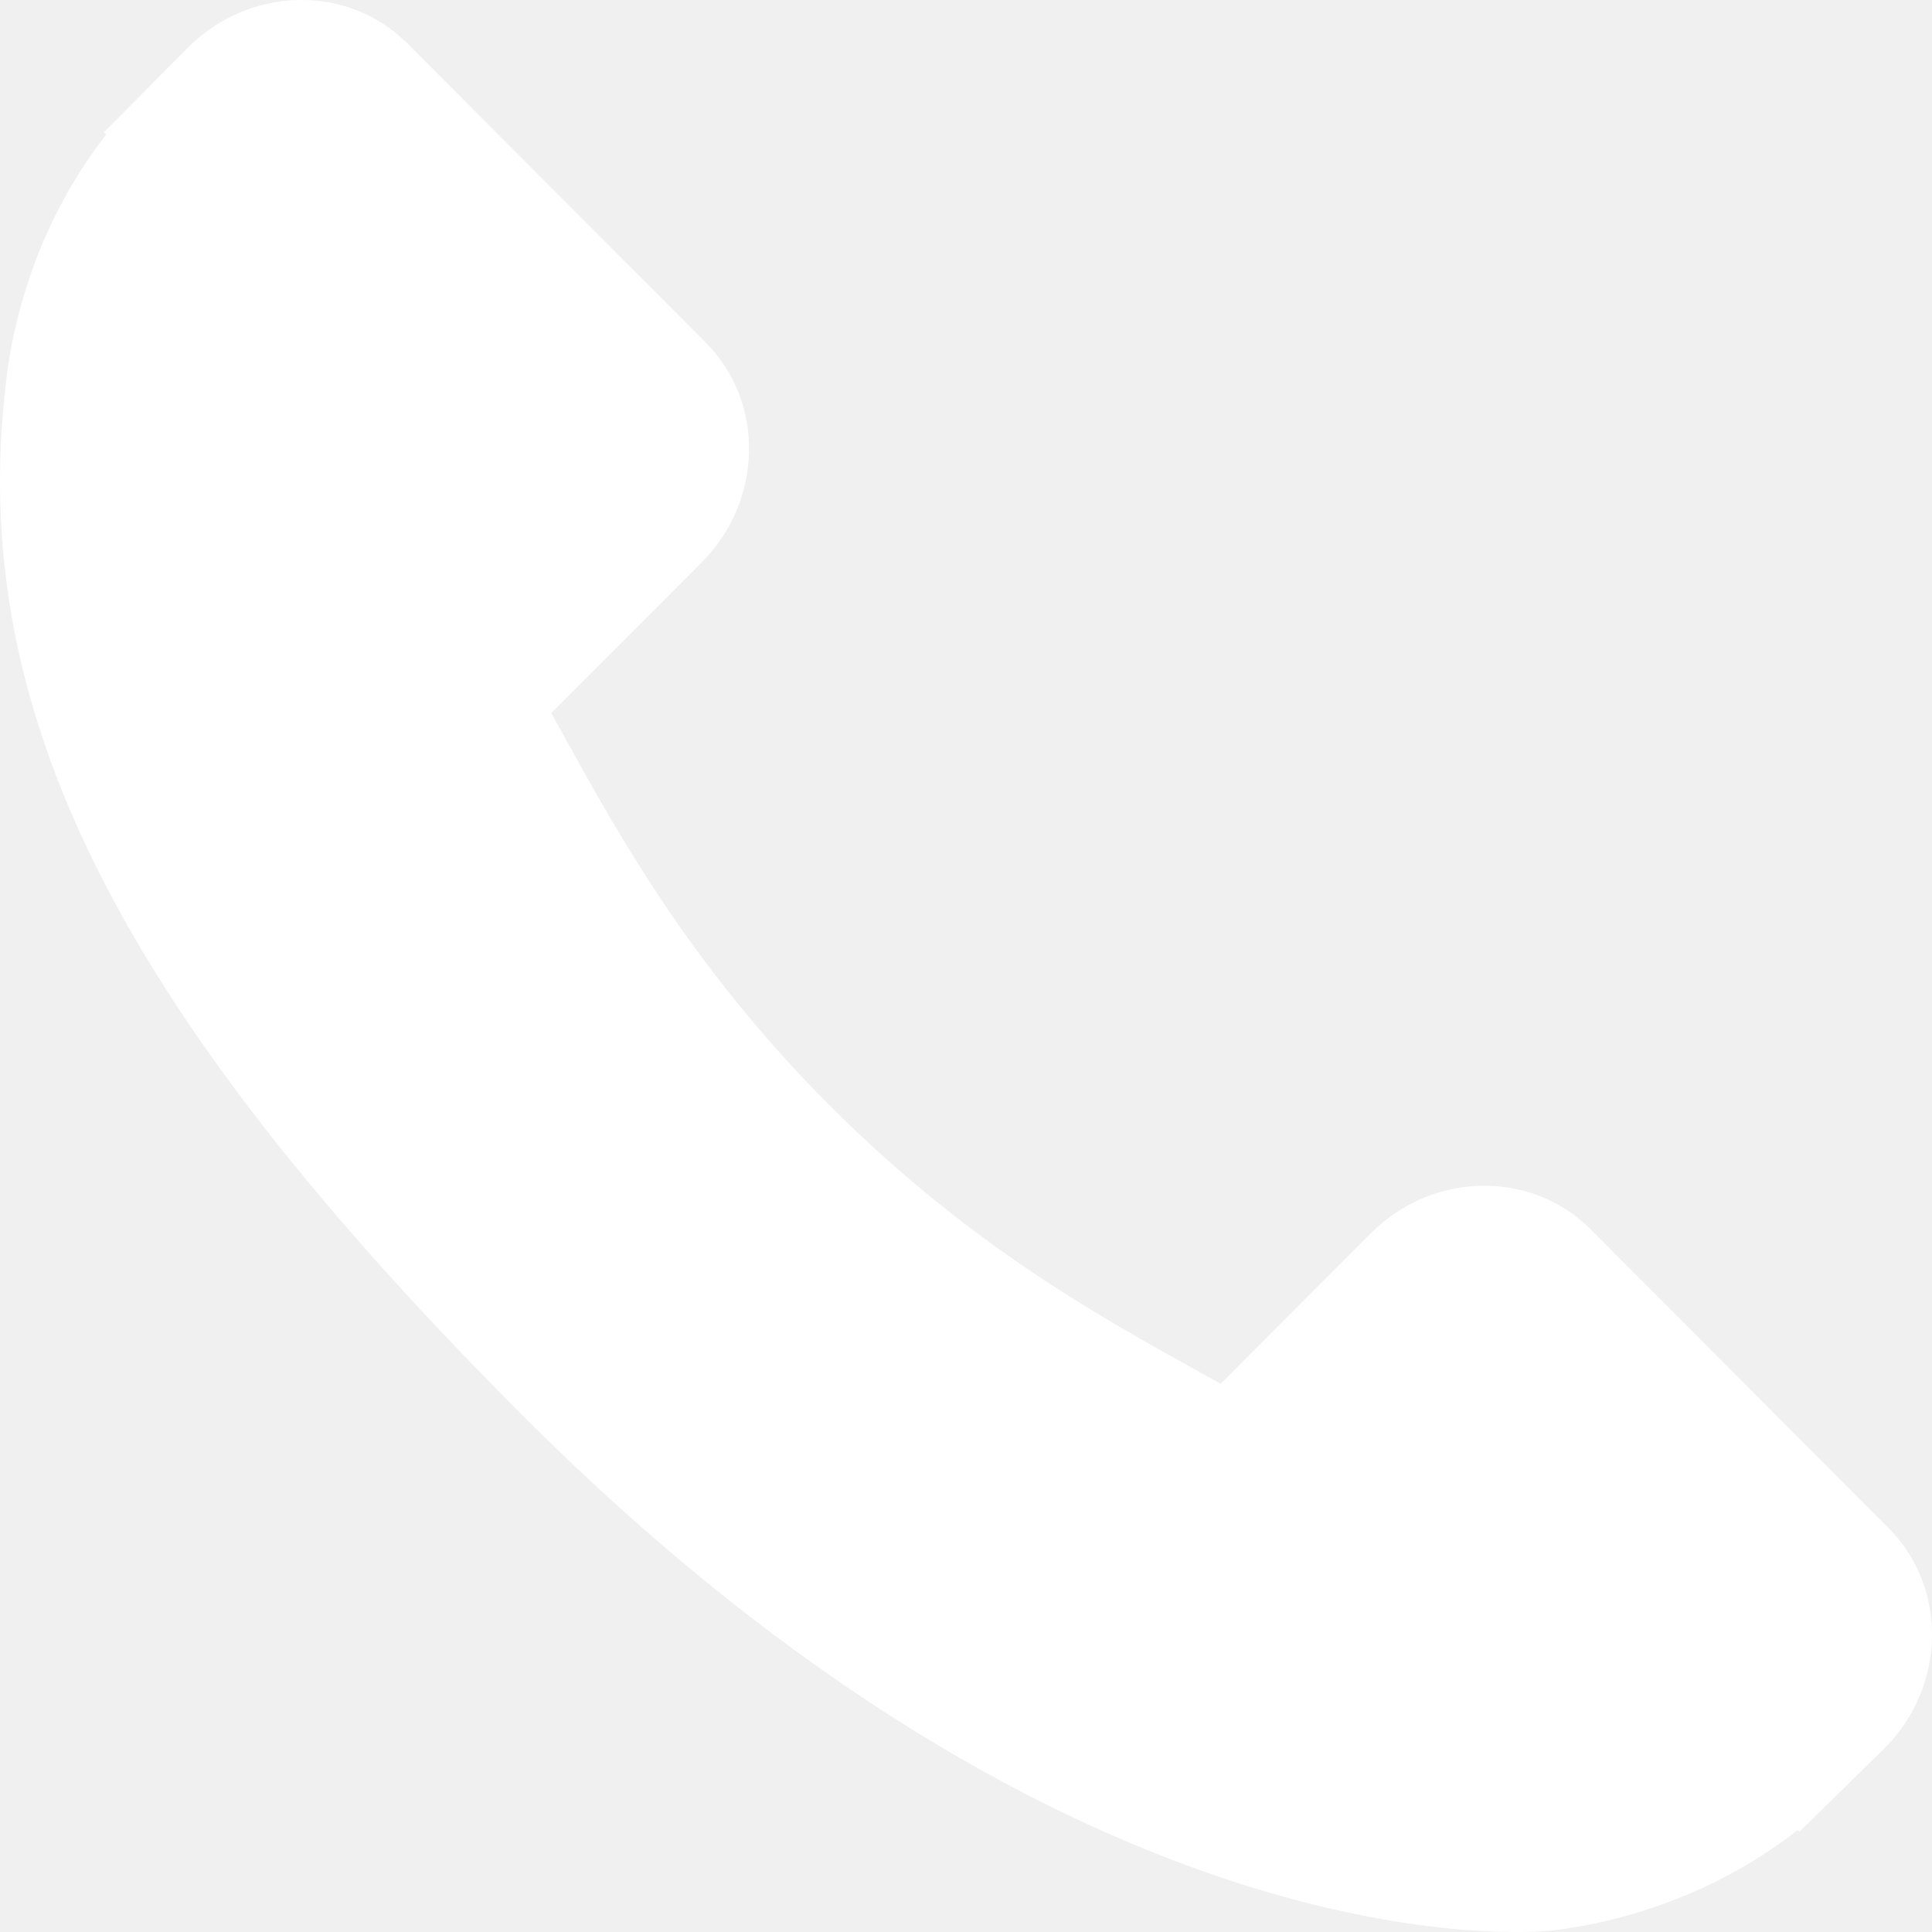
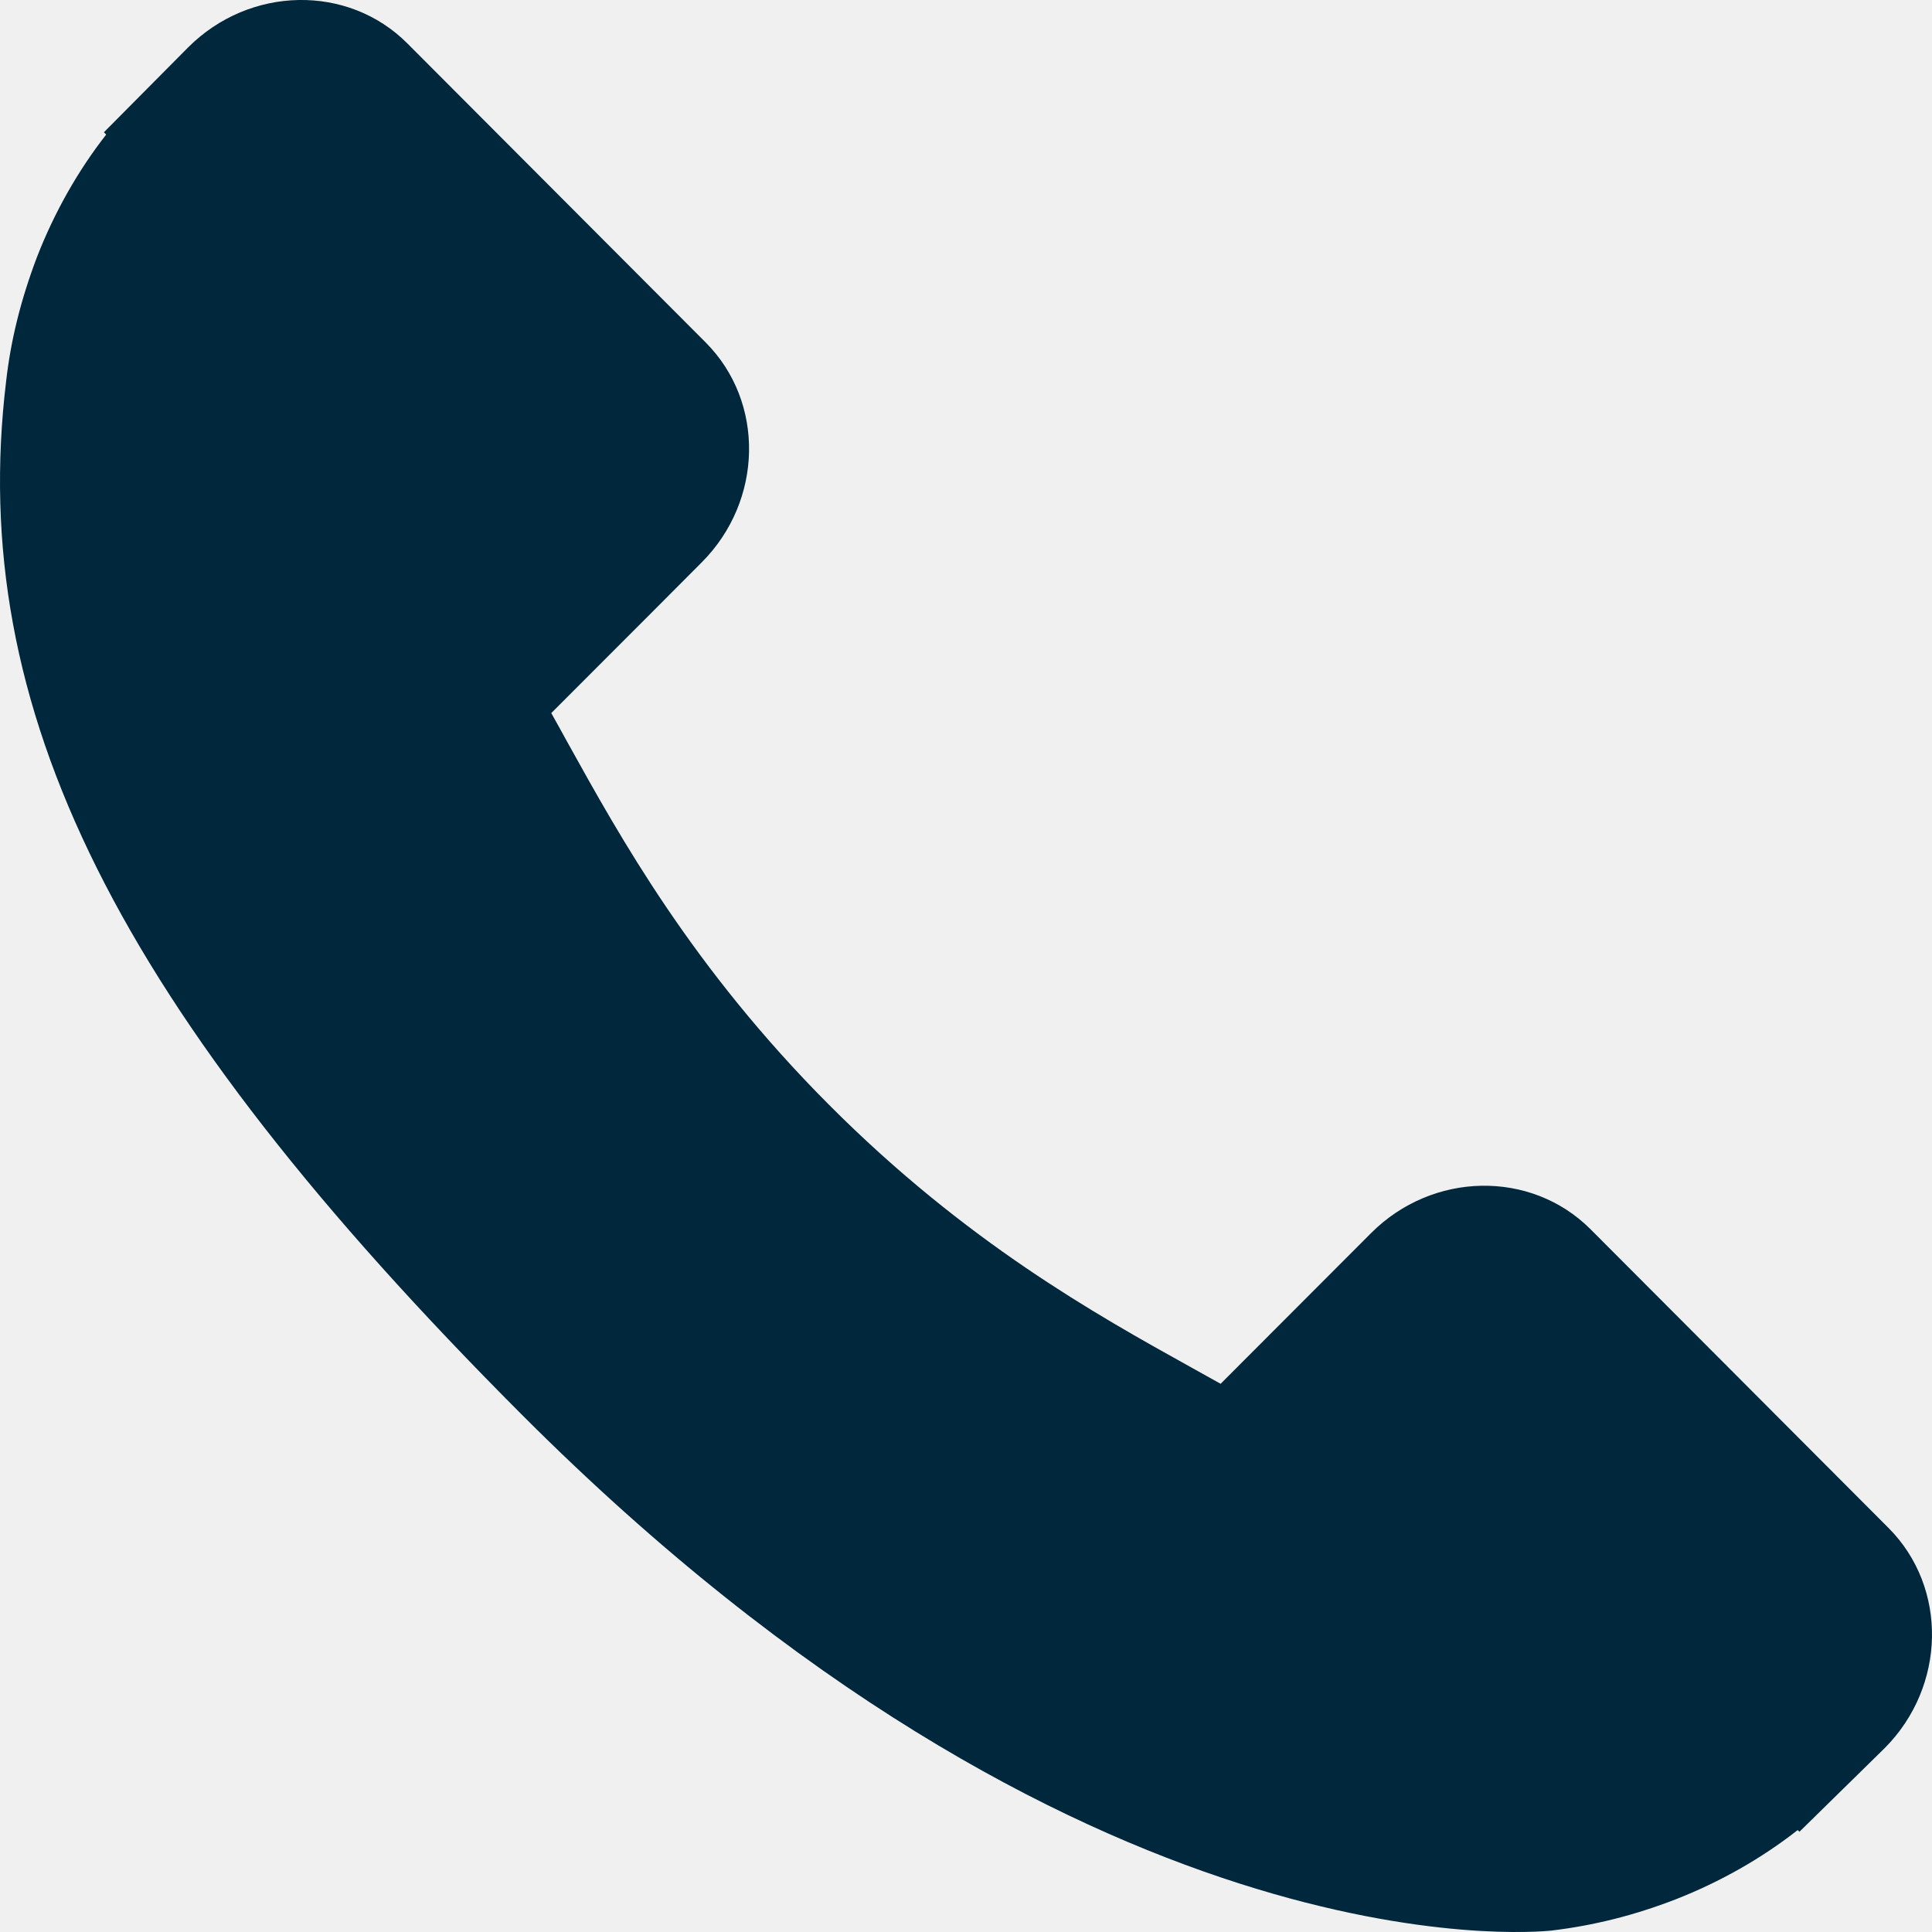
<svg xmlns="http://www.w3.org/2000/svg" width="24" height="24" viewBox="0 0 24 24" fill="none">
-   <path d="M23.462 18.983L19.756 15.268C19.017 14.531 17.795 14.553 17.031 15.319L15.163 17.19C15.046 17.125 14.923 17.057 14.795 16.985C13.616 16.33 12.002 15.432 10.303 13.729C8.6 12.022 7.704 10.402 7.048 9.219C6.979 9.094 6.913 8.973 6.848 8.858L8.101 7.604L8.717 6.986C9.482 6.219 9.503 4.994 8.767 4.255L5.06 0.539C4.324 -0.199 3.101 -0.177 2.336 0.59L1.291 1.643L1.319 1.672C0.969 2.12 0.676 2.636 0.459 3.194C0.258 3.724 0.133 4.23 0.076 4.737C-0.414 8.804 1.44 12.52 6.472 17.563C13.428 24.534 19.033 24.007 19.274 23.982C19.801 23.919 20.306 23.792 20.819 23.593C21.37 23.377 21.885 23.084 22.331 22.734L22.354 22.754L23.413 21.715C24.176 20.948 24.198 19.723 23.462 18.983Z" fill="white" />
+   <path d="M23.462 18.983L19.756 15.268C19.017 14.531 17.795 14.553 17.031 15.319L15.163 17.19C15.046 17.125 14.923 17.057 14.795 16.985C13.616 16.33 12.002 15.432 10.303 13.729C8.6 12.022 7.704 10.402 7.048 9.219C6.979 9.094 6.913 8.973 6.848 8.858L8.101 7.604L8.717 6.986C9.482 6.219 9.503 4.994 8.767 4.255L5.06 0.539C4.324 -0.199 3.101 -0.177 2.336 0.59L1.291 1.643L1.319 1.672C0.969 2.12 0.676 2.636 0.459 3.194C0.258 3.724 0.133 4.23 0.076 4.737C-0.414 8.804 1.44 12.52 6.472 17.563C13.428 24.534 19.033 24.007 19.274 23.982C19.801 23.919 20.306 23.792 20.819 23.593C21.37 23.377 21.885 23.084 22.331 22.734L22.354 22.754L23.413 21.715C24.176 20.948 24.198 19.723 23.462 18.983Z" fill="#00273B" />
</svg>
